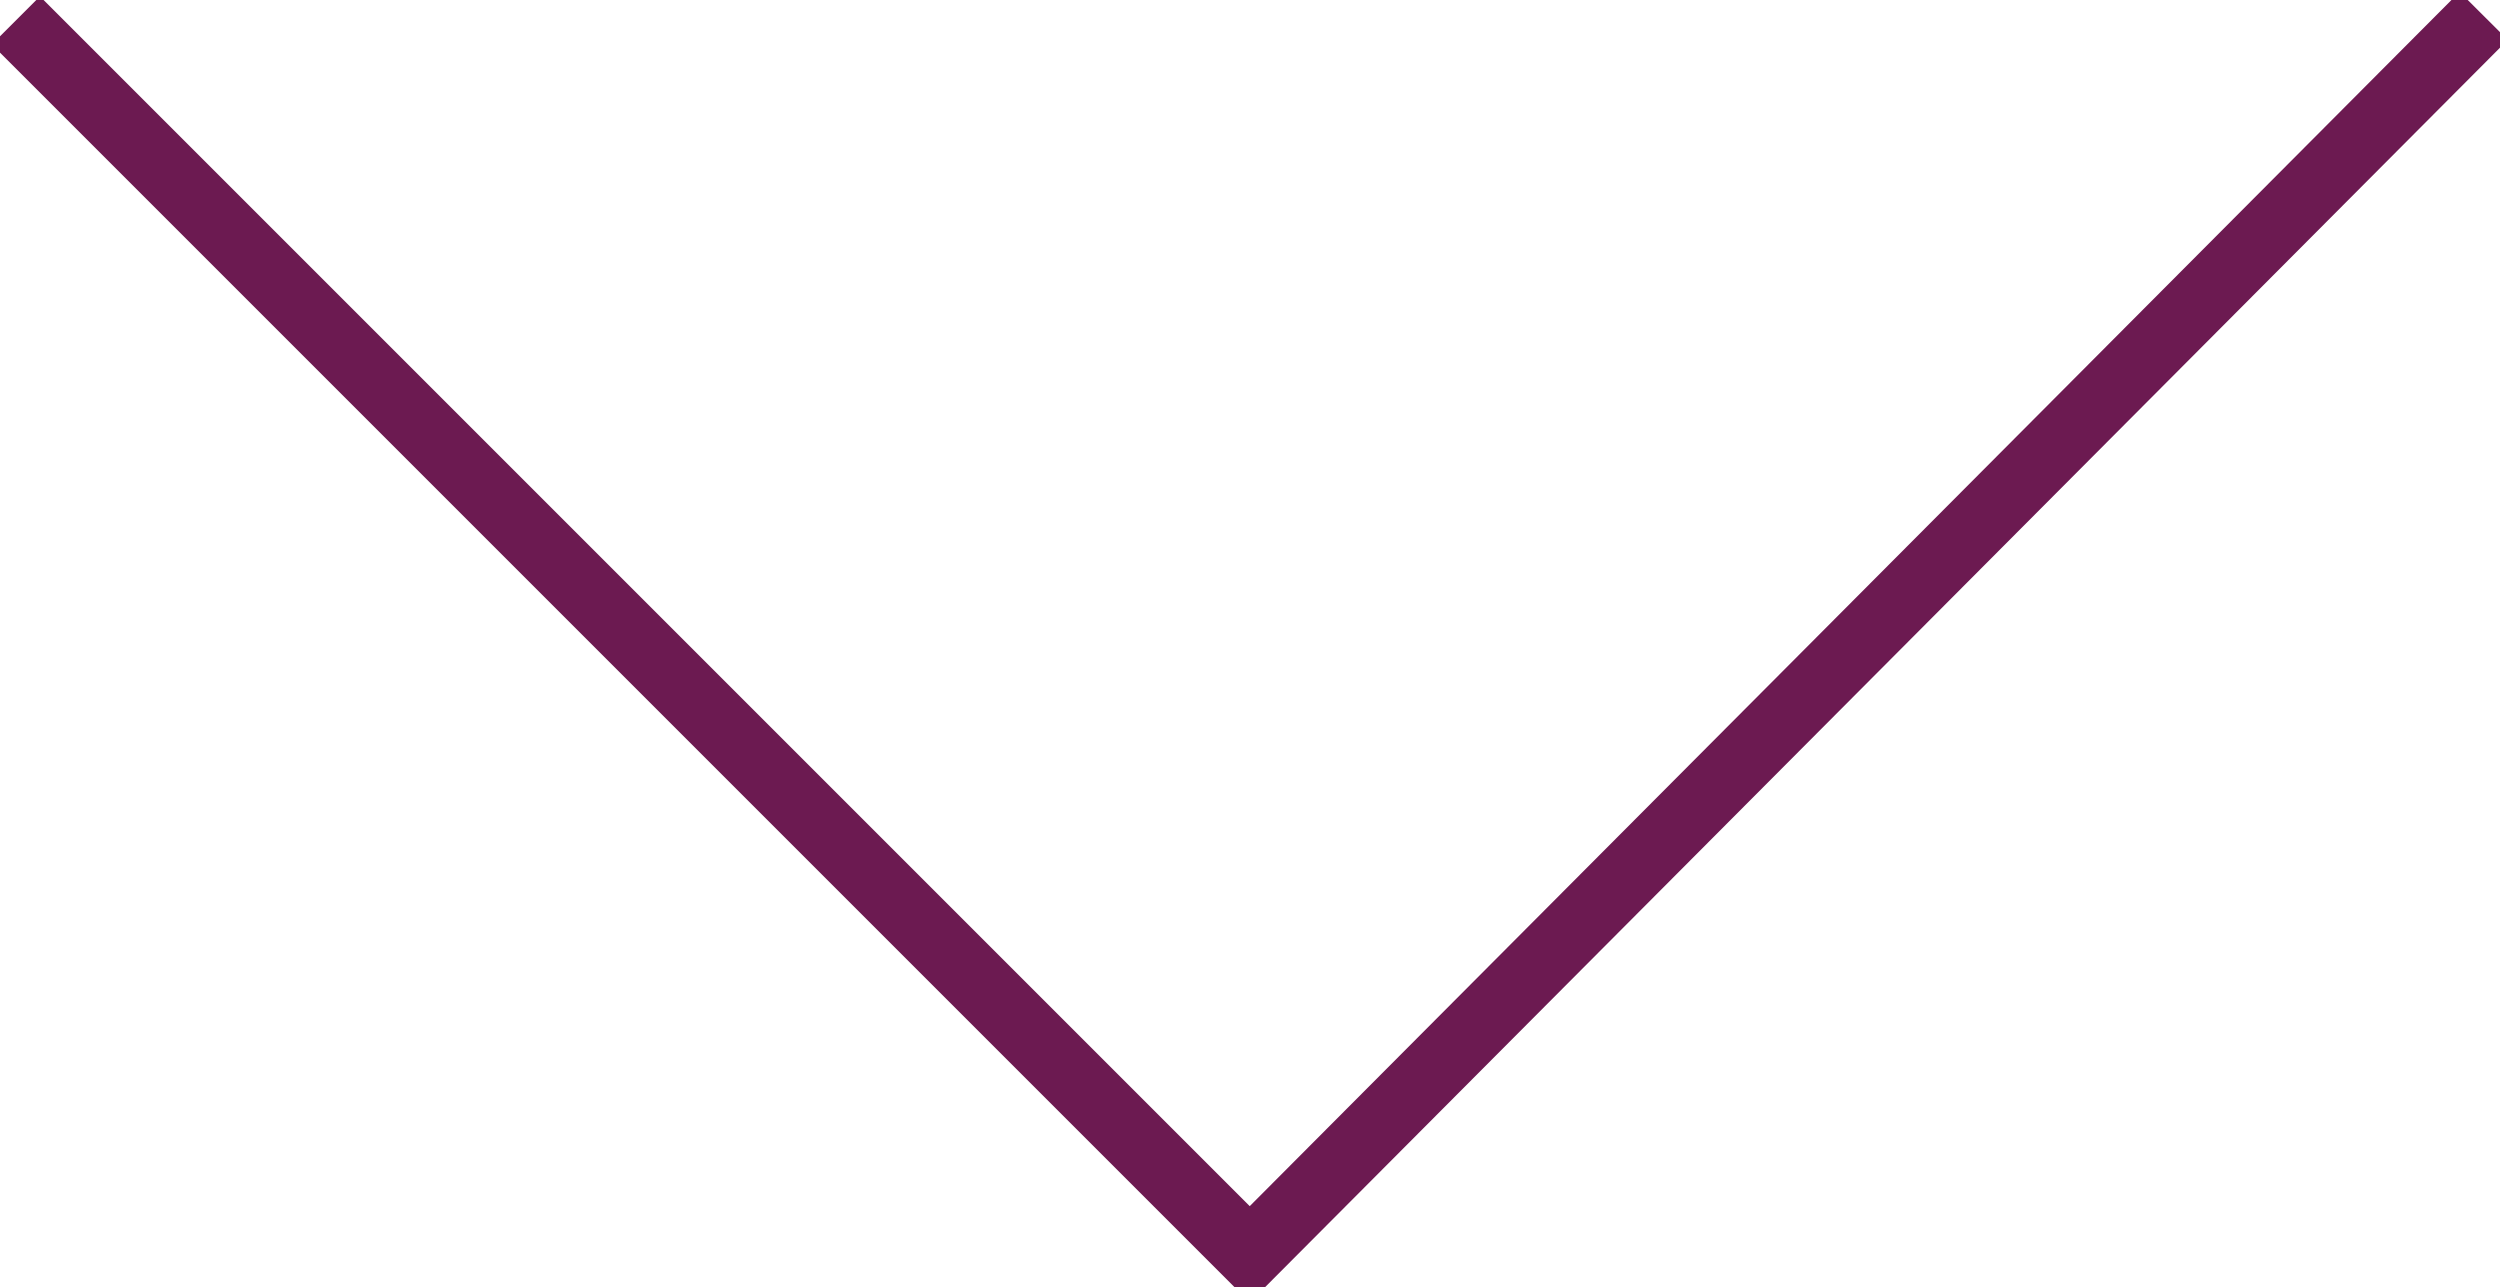
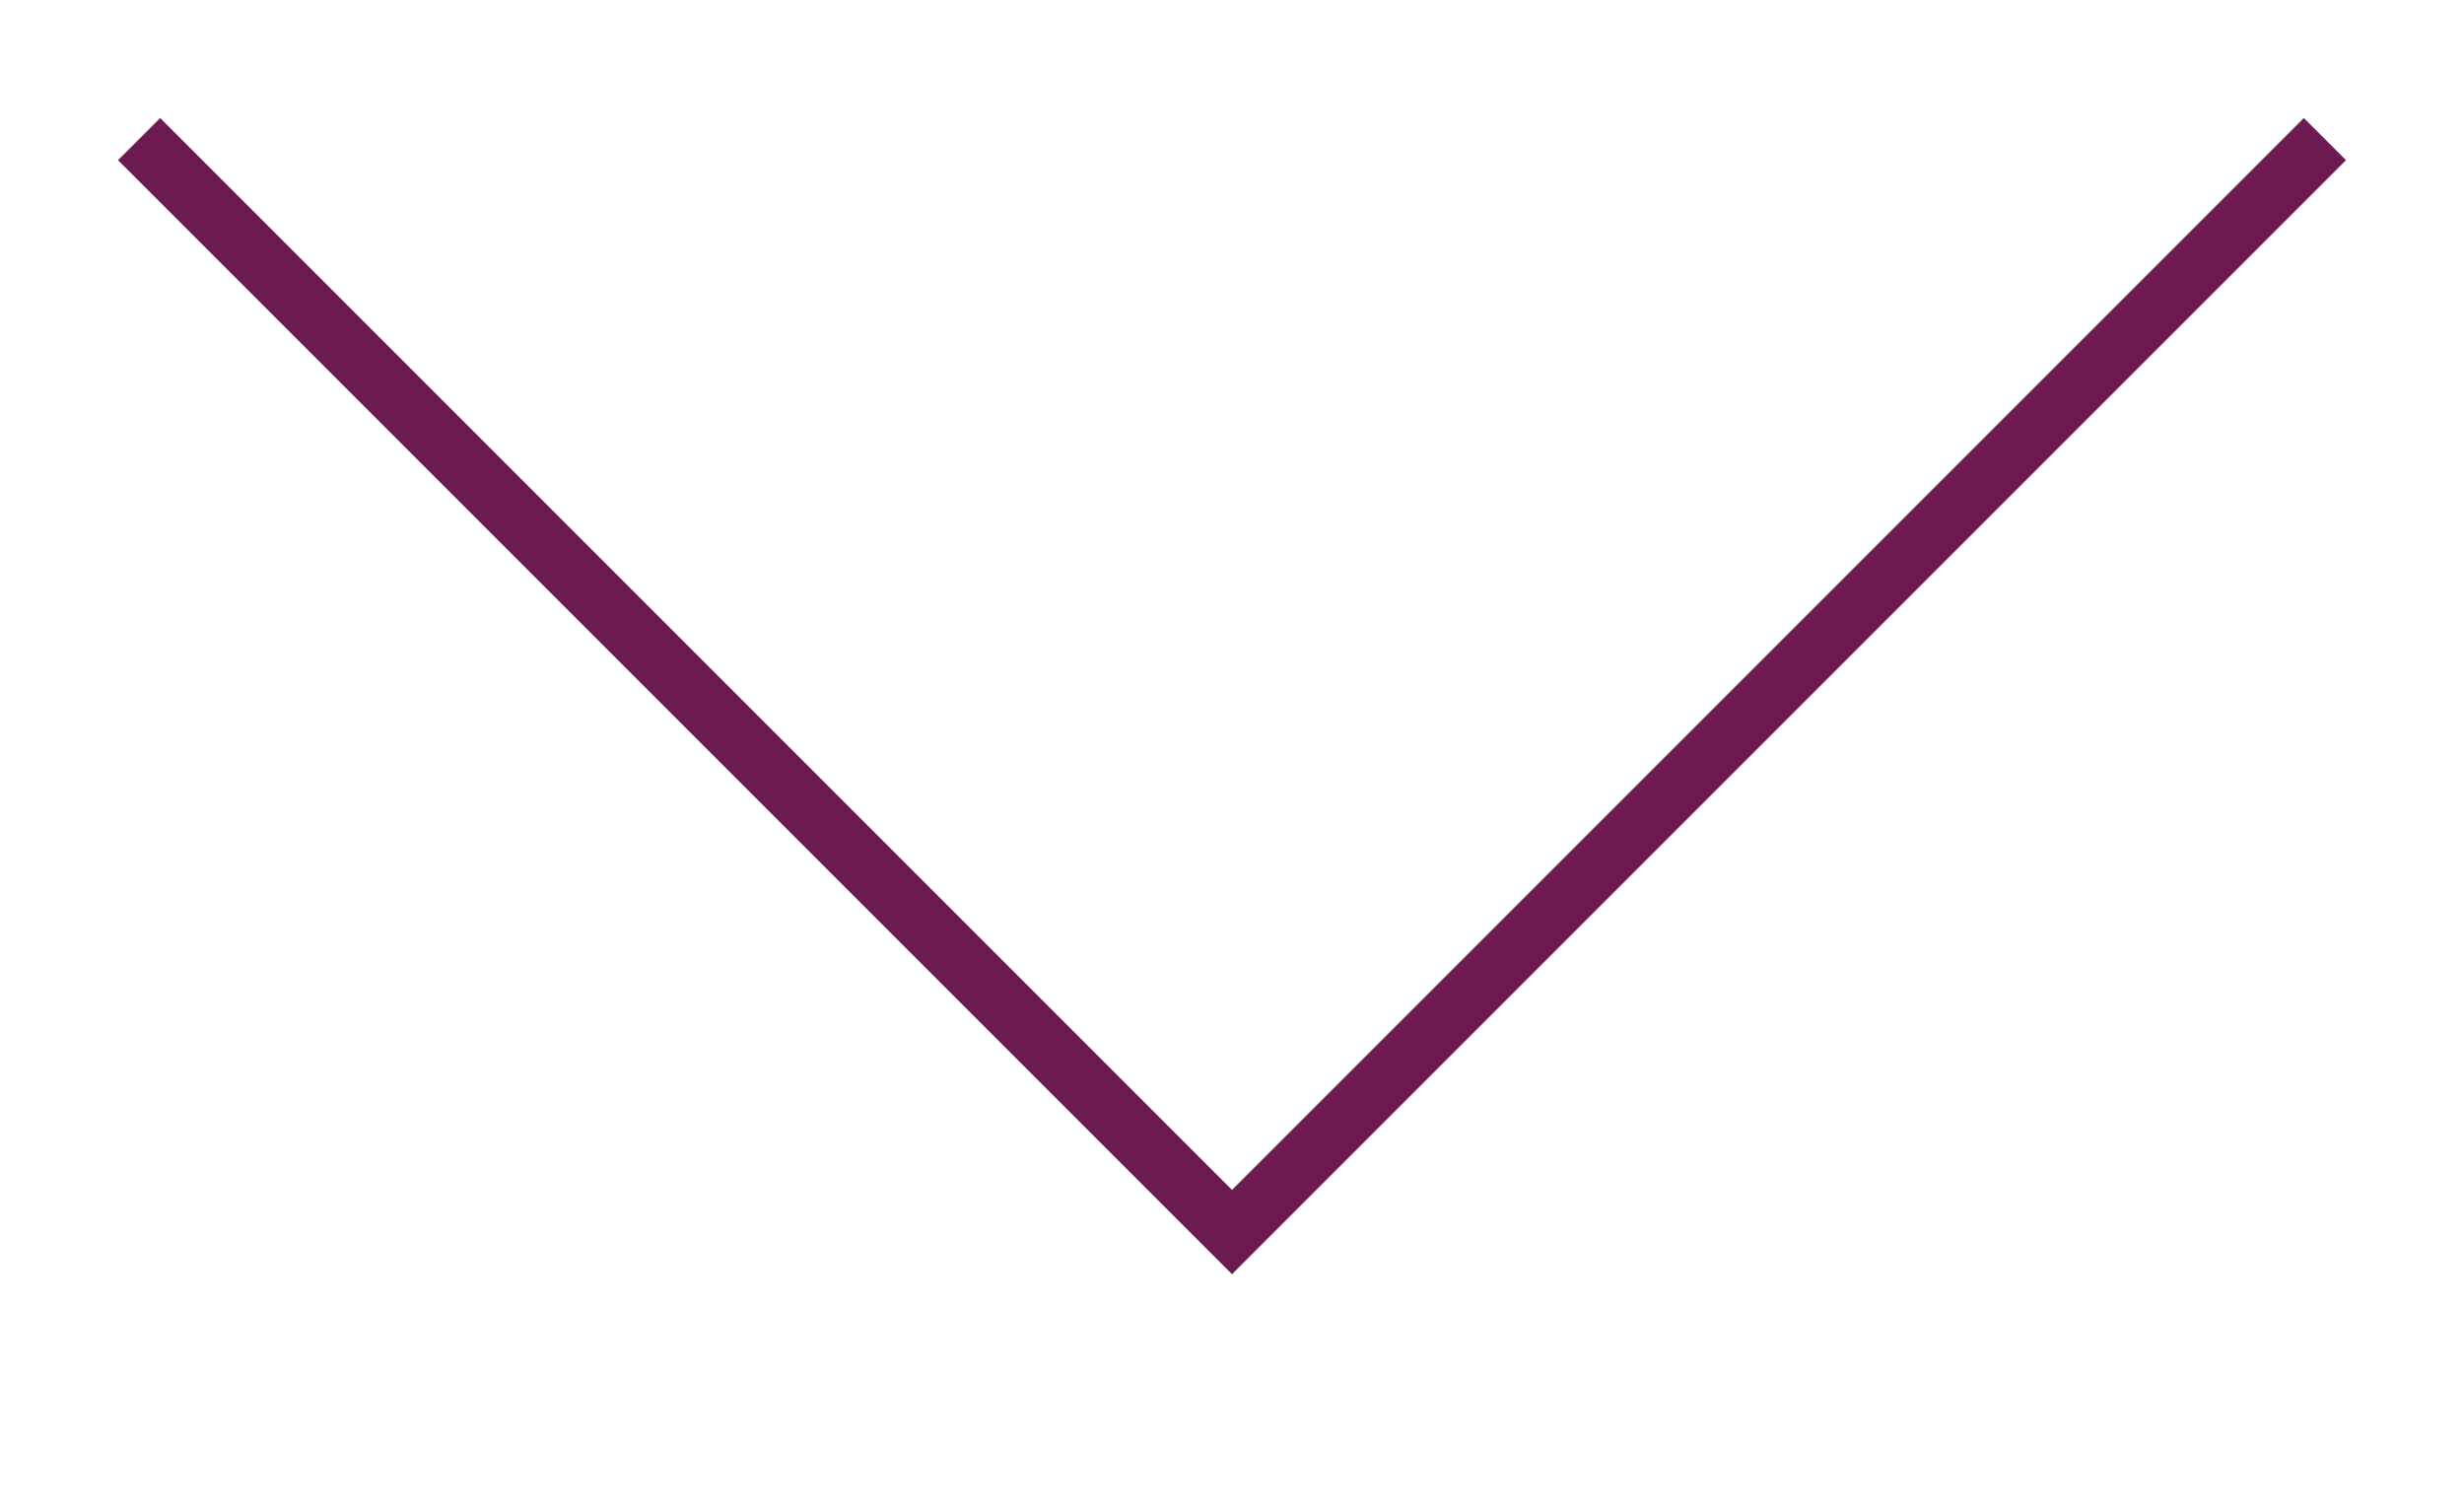
- <svg xmlns="http://www.w3.org/2000/svg" id="Ebene_1" data-name="Ebene 1" viewBox="0 0 55.11 28.36">
-   <defs>
-     <style>/* `vector-effect` hält die Strichstärke in Bildpunkten fest, egal wie
-      klein die Zeichnung eingesetzt wird. Ohne das wäre der Haken in
-      einem 13 px breiten Kasten nur einen Viertelpixel dick und damit
-      deutlich feiner als die Schrift daneben. */
- .cls-1{fill:none;stroke:#6c1a51;stroke-miterlimit:10;stroke-width:1.5;vector-effect:non-scaling-stroke;}</style>
-   </defs>
-   <polyline class="cls-1" points="54.75 0.35 27.55 27.65 0.35 0.45" />
+ <svg xmlns="http://www.w3.org/2000/svg" viewBox="0 0 62 38">
+   <polyline fill="none" stroke="#6c1a51" stroke-width="1.5" stroke-linecap="butt" stroke-linejoin="miter" stroke-miterlimit="10" vector-effect="non-scaling-stroke" points="3.5 3.5 31 31 58.5 3.5" />
</svg>
